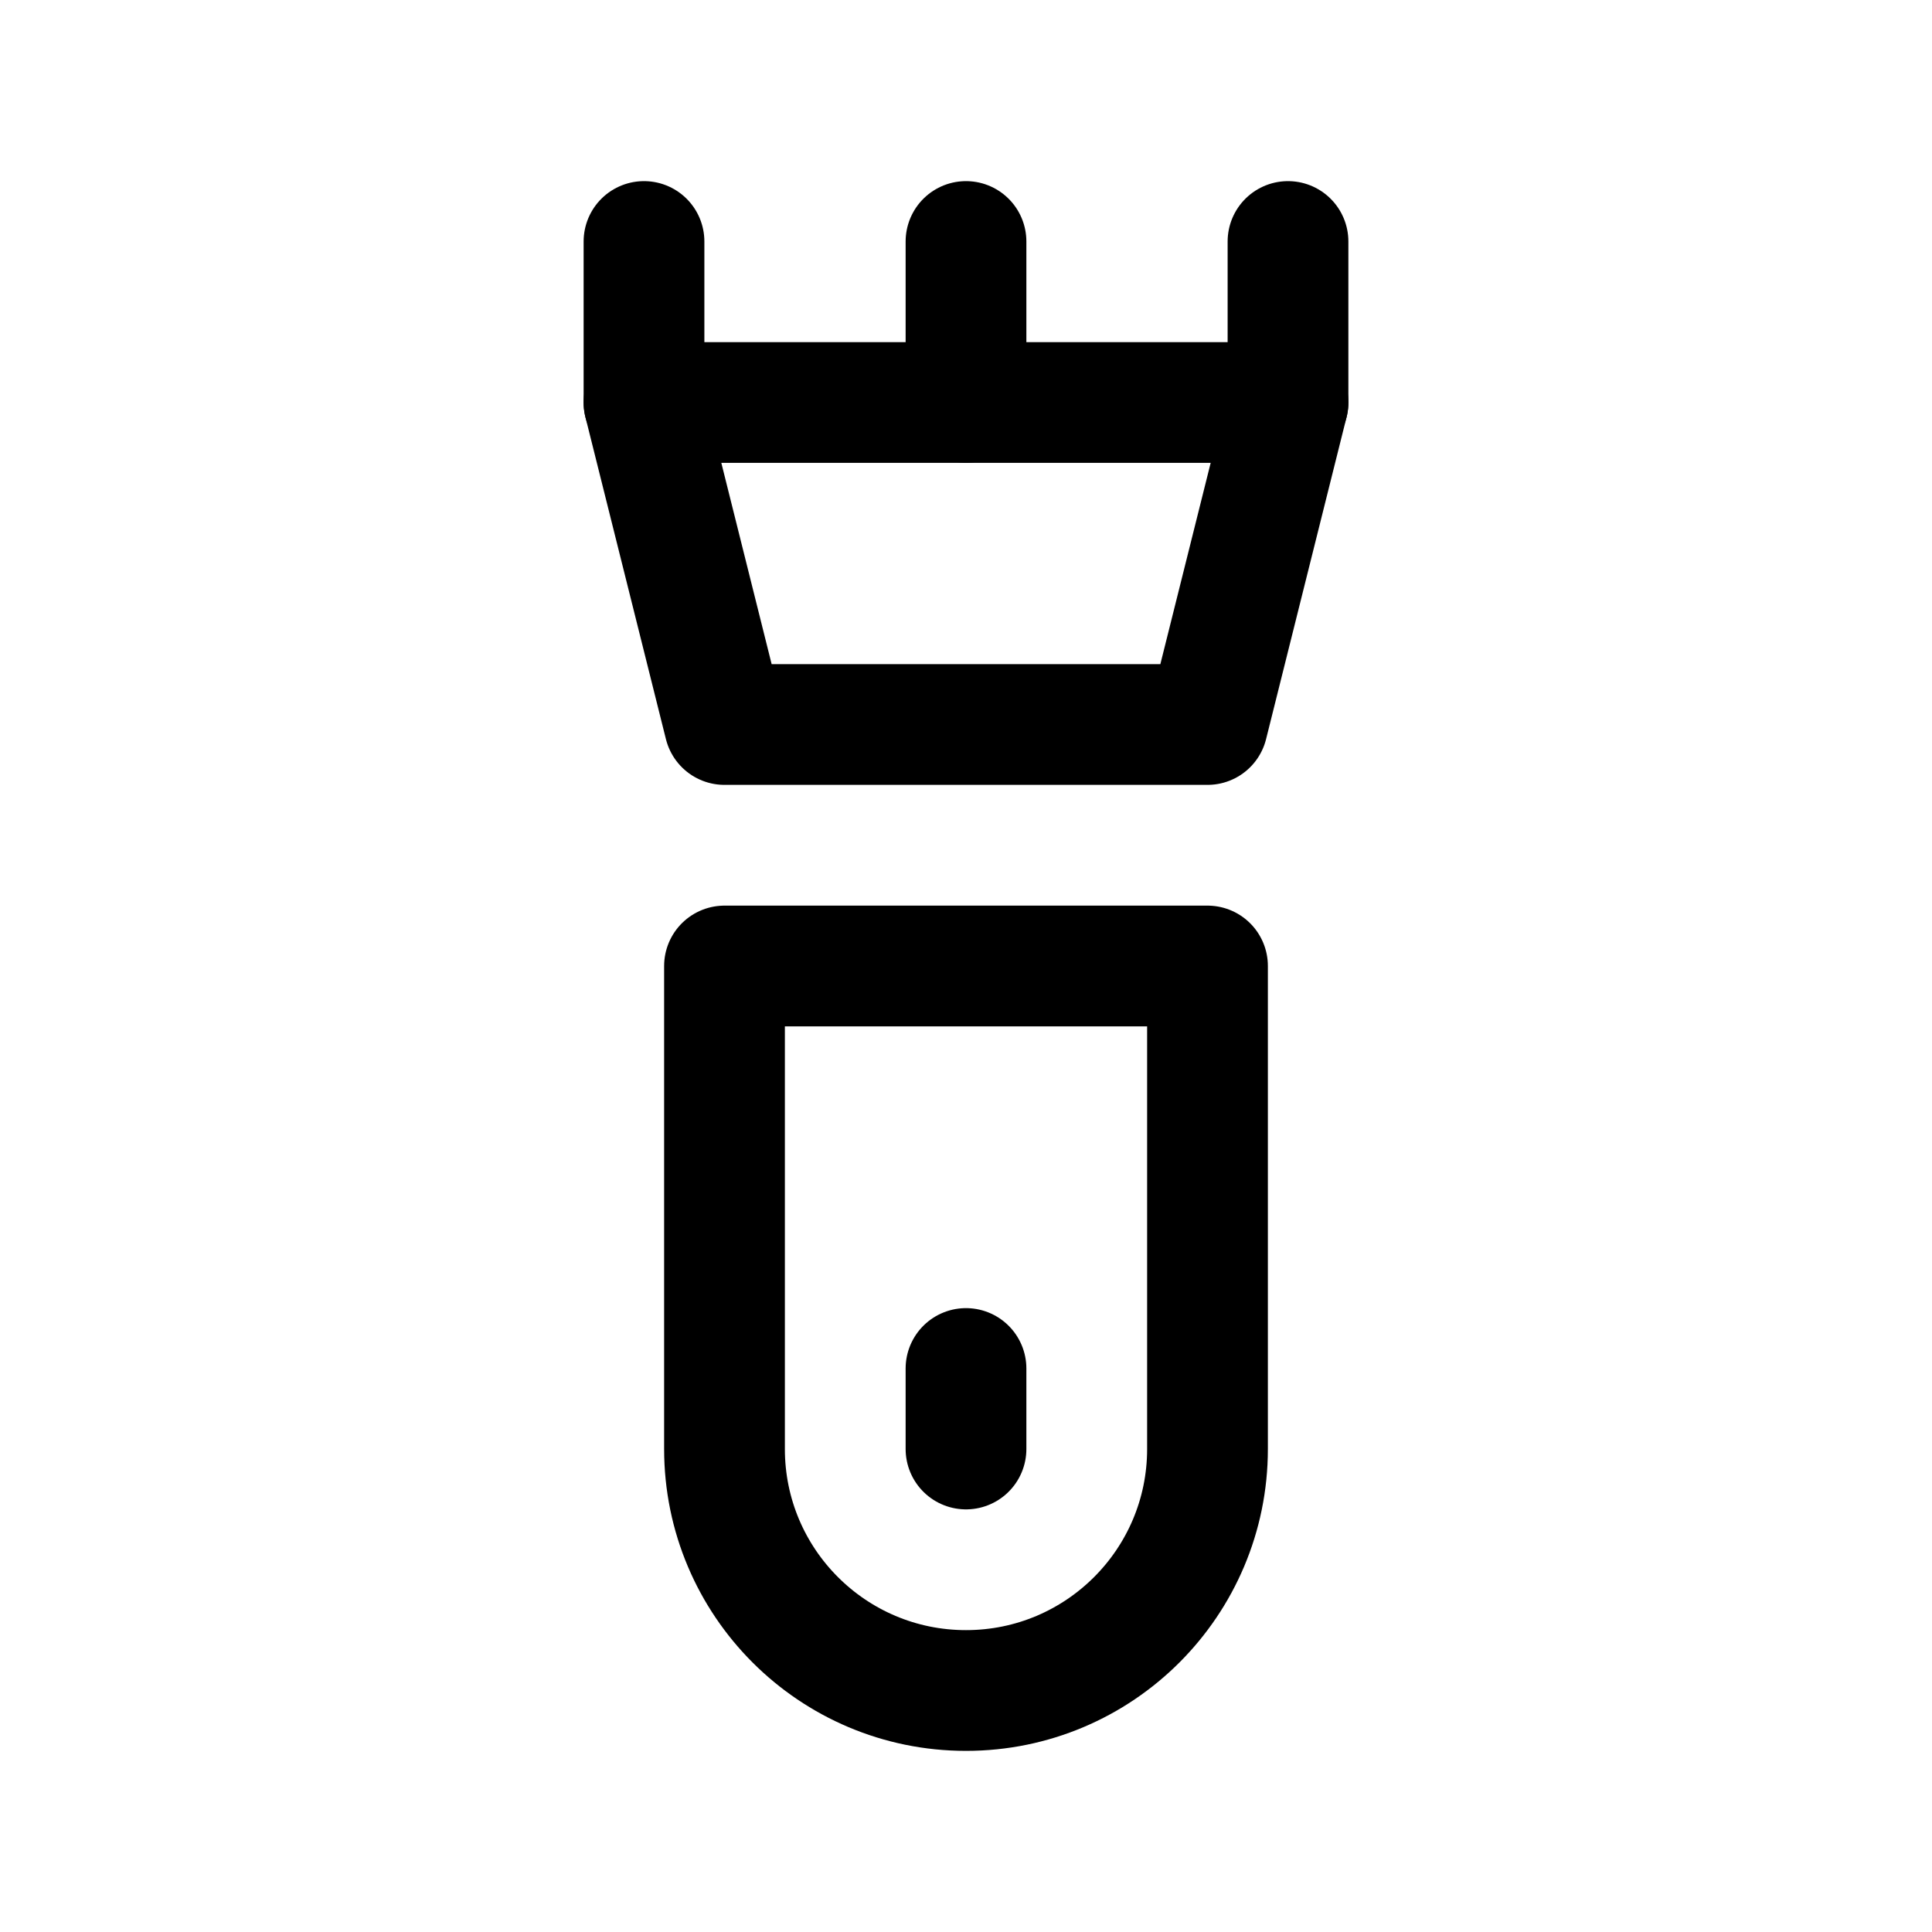
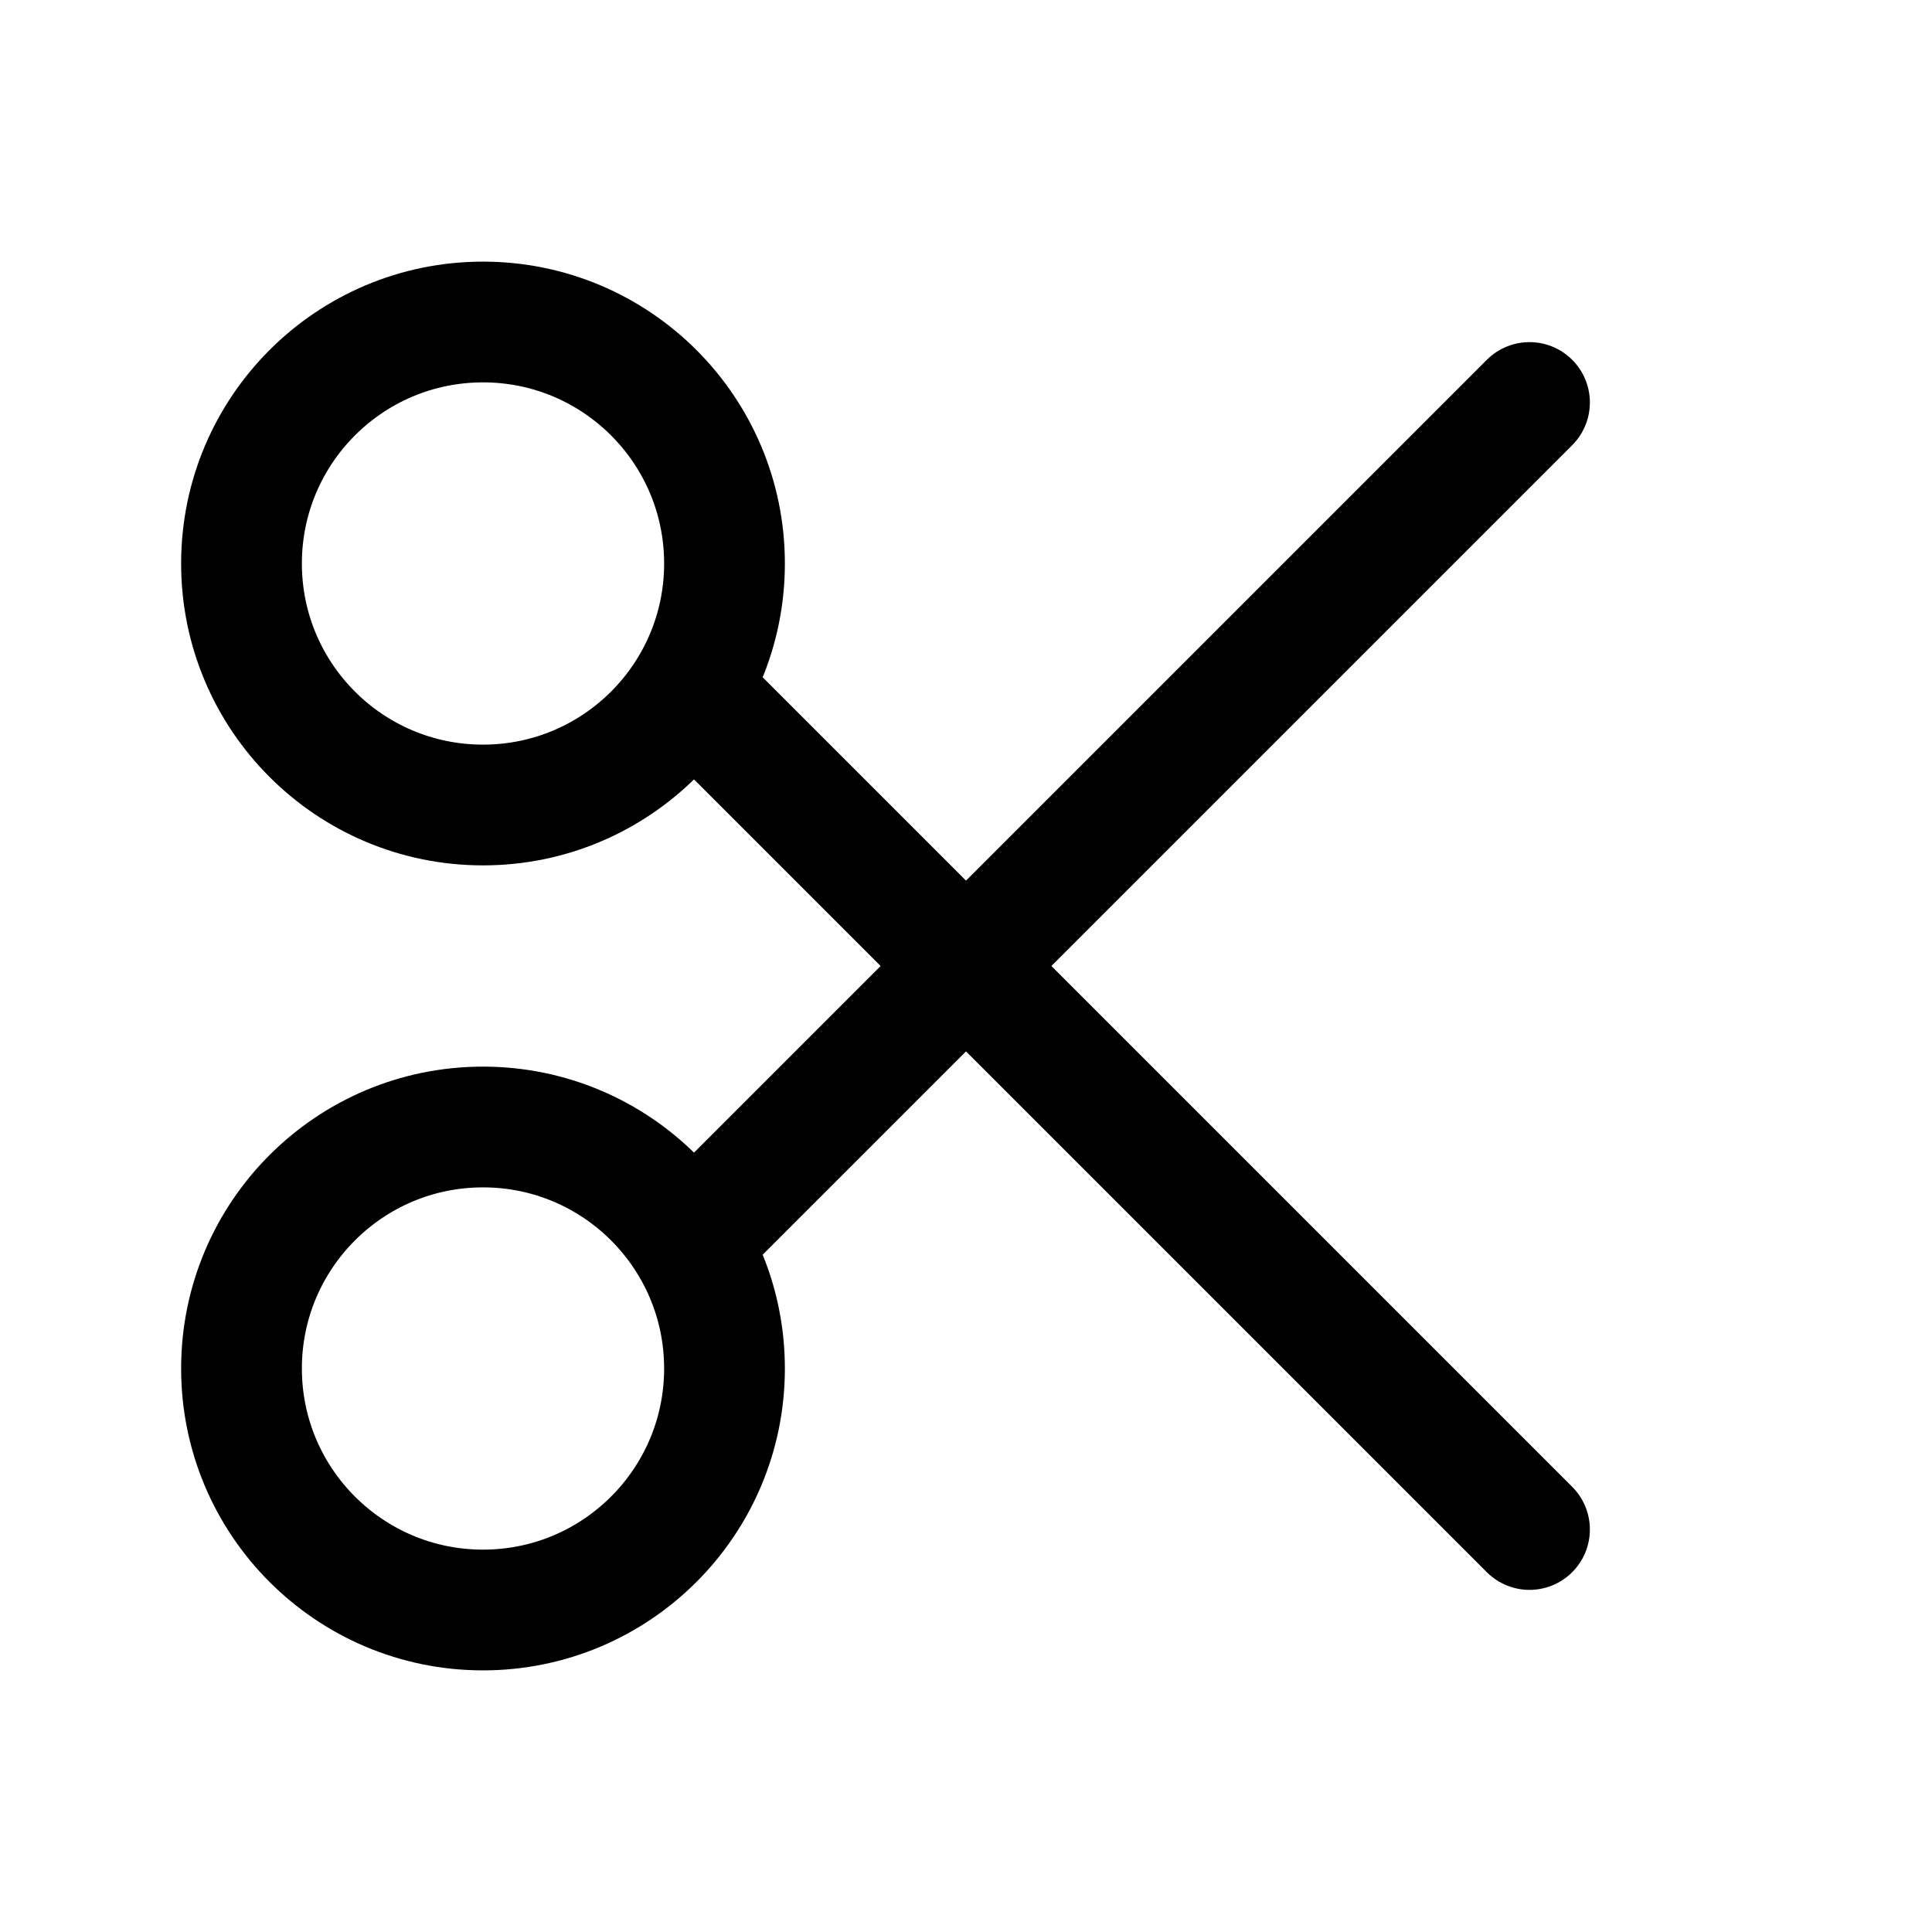
<svg xmlns="http://www.w3.org/2000/svg" width="48" height="48" viewBox="0 0 24 24" fill="none" stroke="currentColor" stroke-width="1.5" stroke-linecap="round" stroke-linejoin="round">
-   <path d="M8 3v2" />
-   <path d="M12 3v2" />
-   <path d="M16 3v2" />
-   <path d="M9 12v6a3 3 0 0 0 6 0v-6h-6" />
-   <path d="M8 5h8l-1 4h-6l-1 -4" />
-   <path d="M12 17v1" />
+   <path d="M3 7a3 3 0 1 0 6 0a3 3 0 1 0 -6 0" />
+   <path d="M3 17a3 3 0 1 0 6 0a3 3 0 1 0 -6 0" />
+   <path d="M8.6 8.6l10.4 10.4" />
+   <path d="M8.6 15.4l10.4 -10.4" />
</svg>
